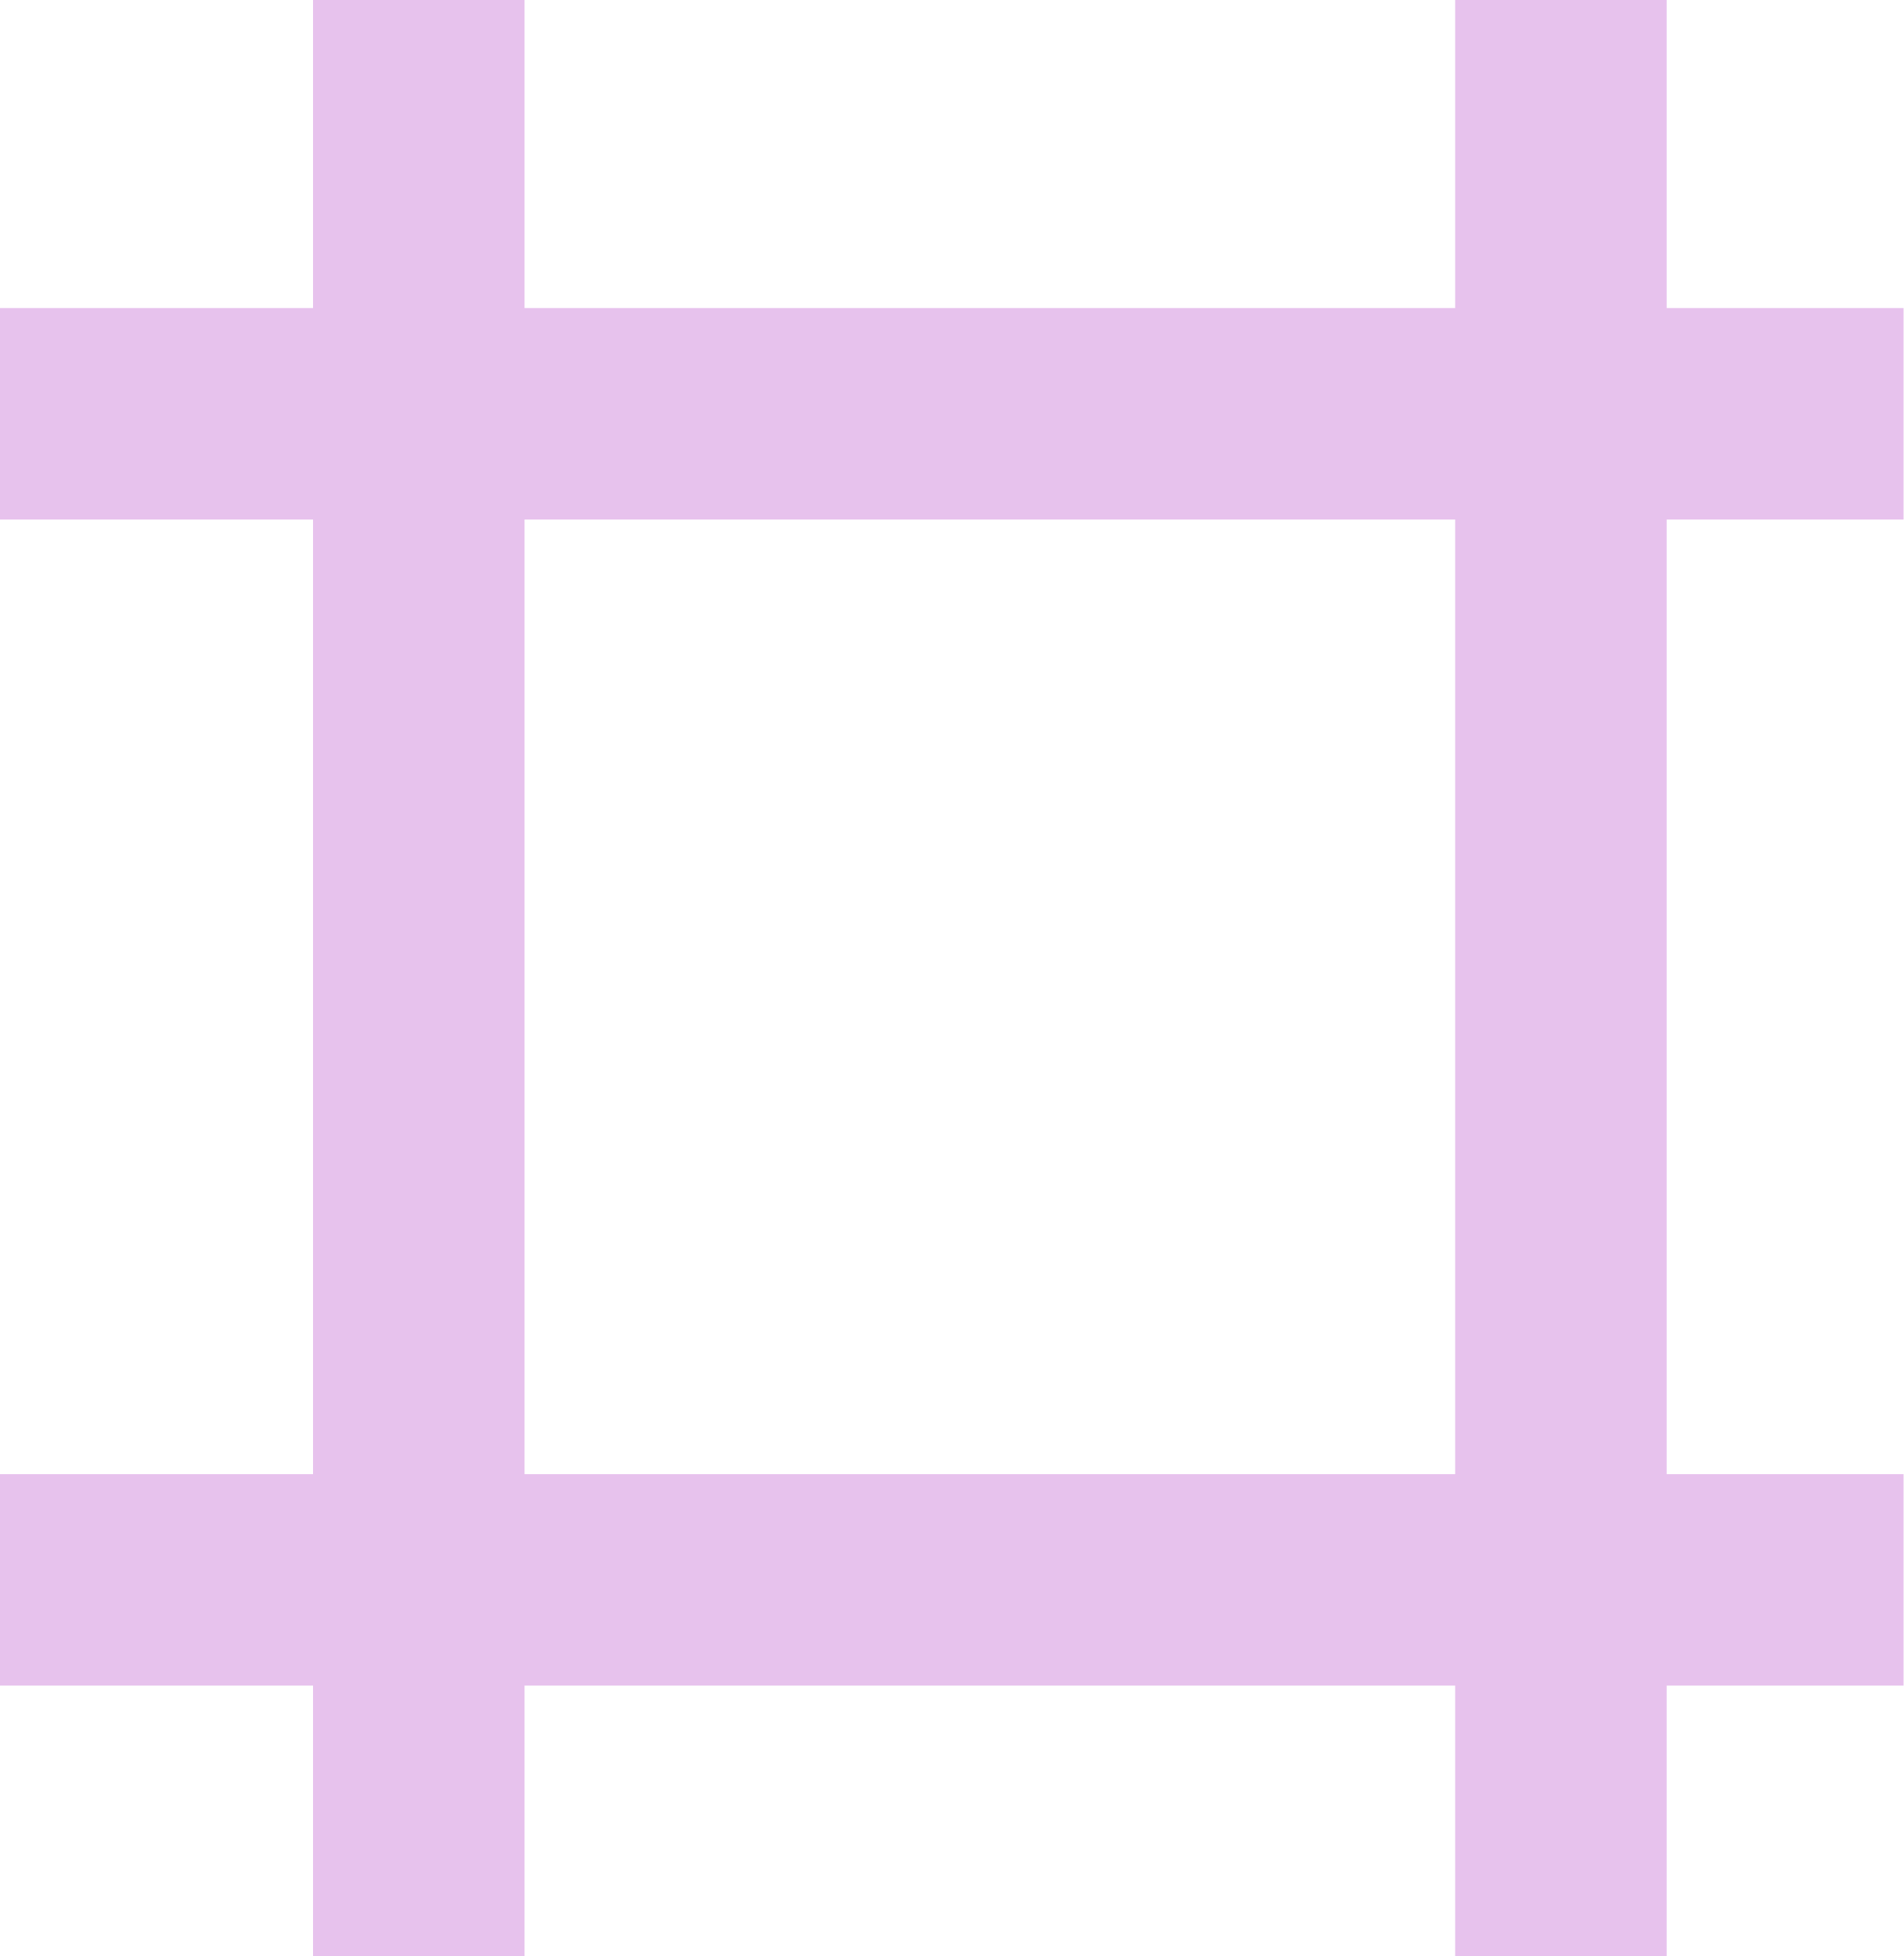
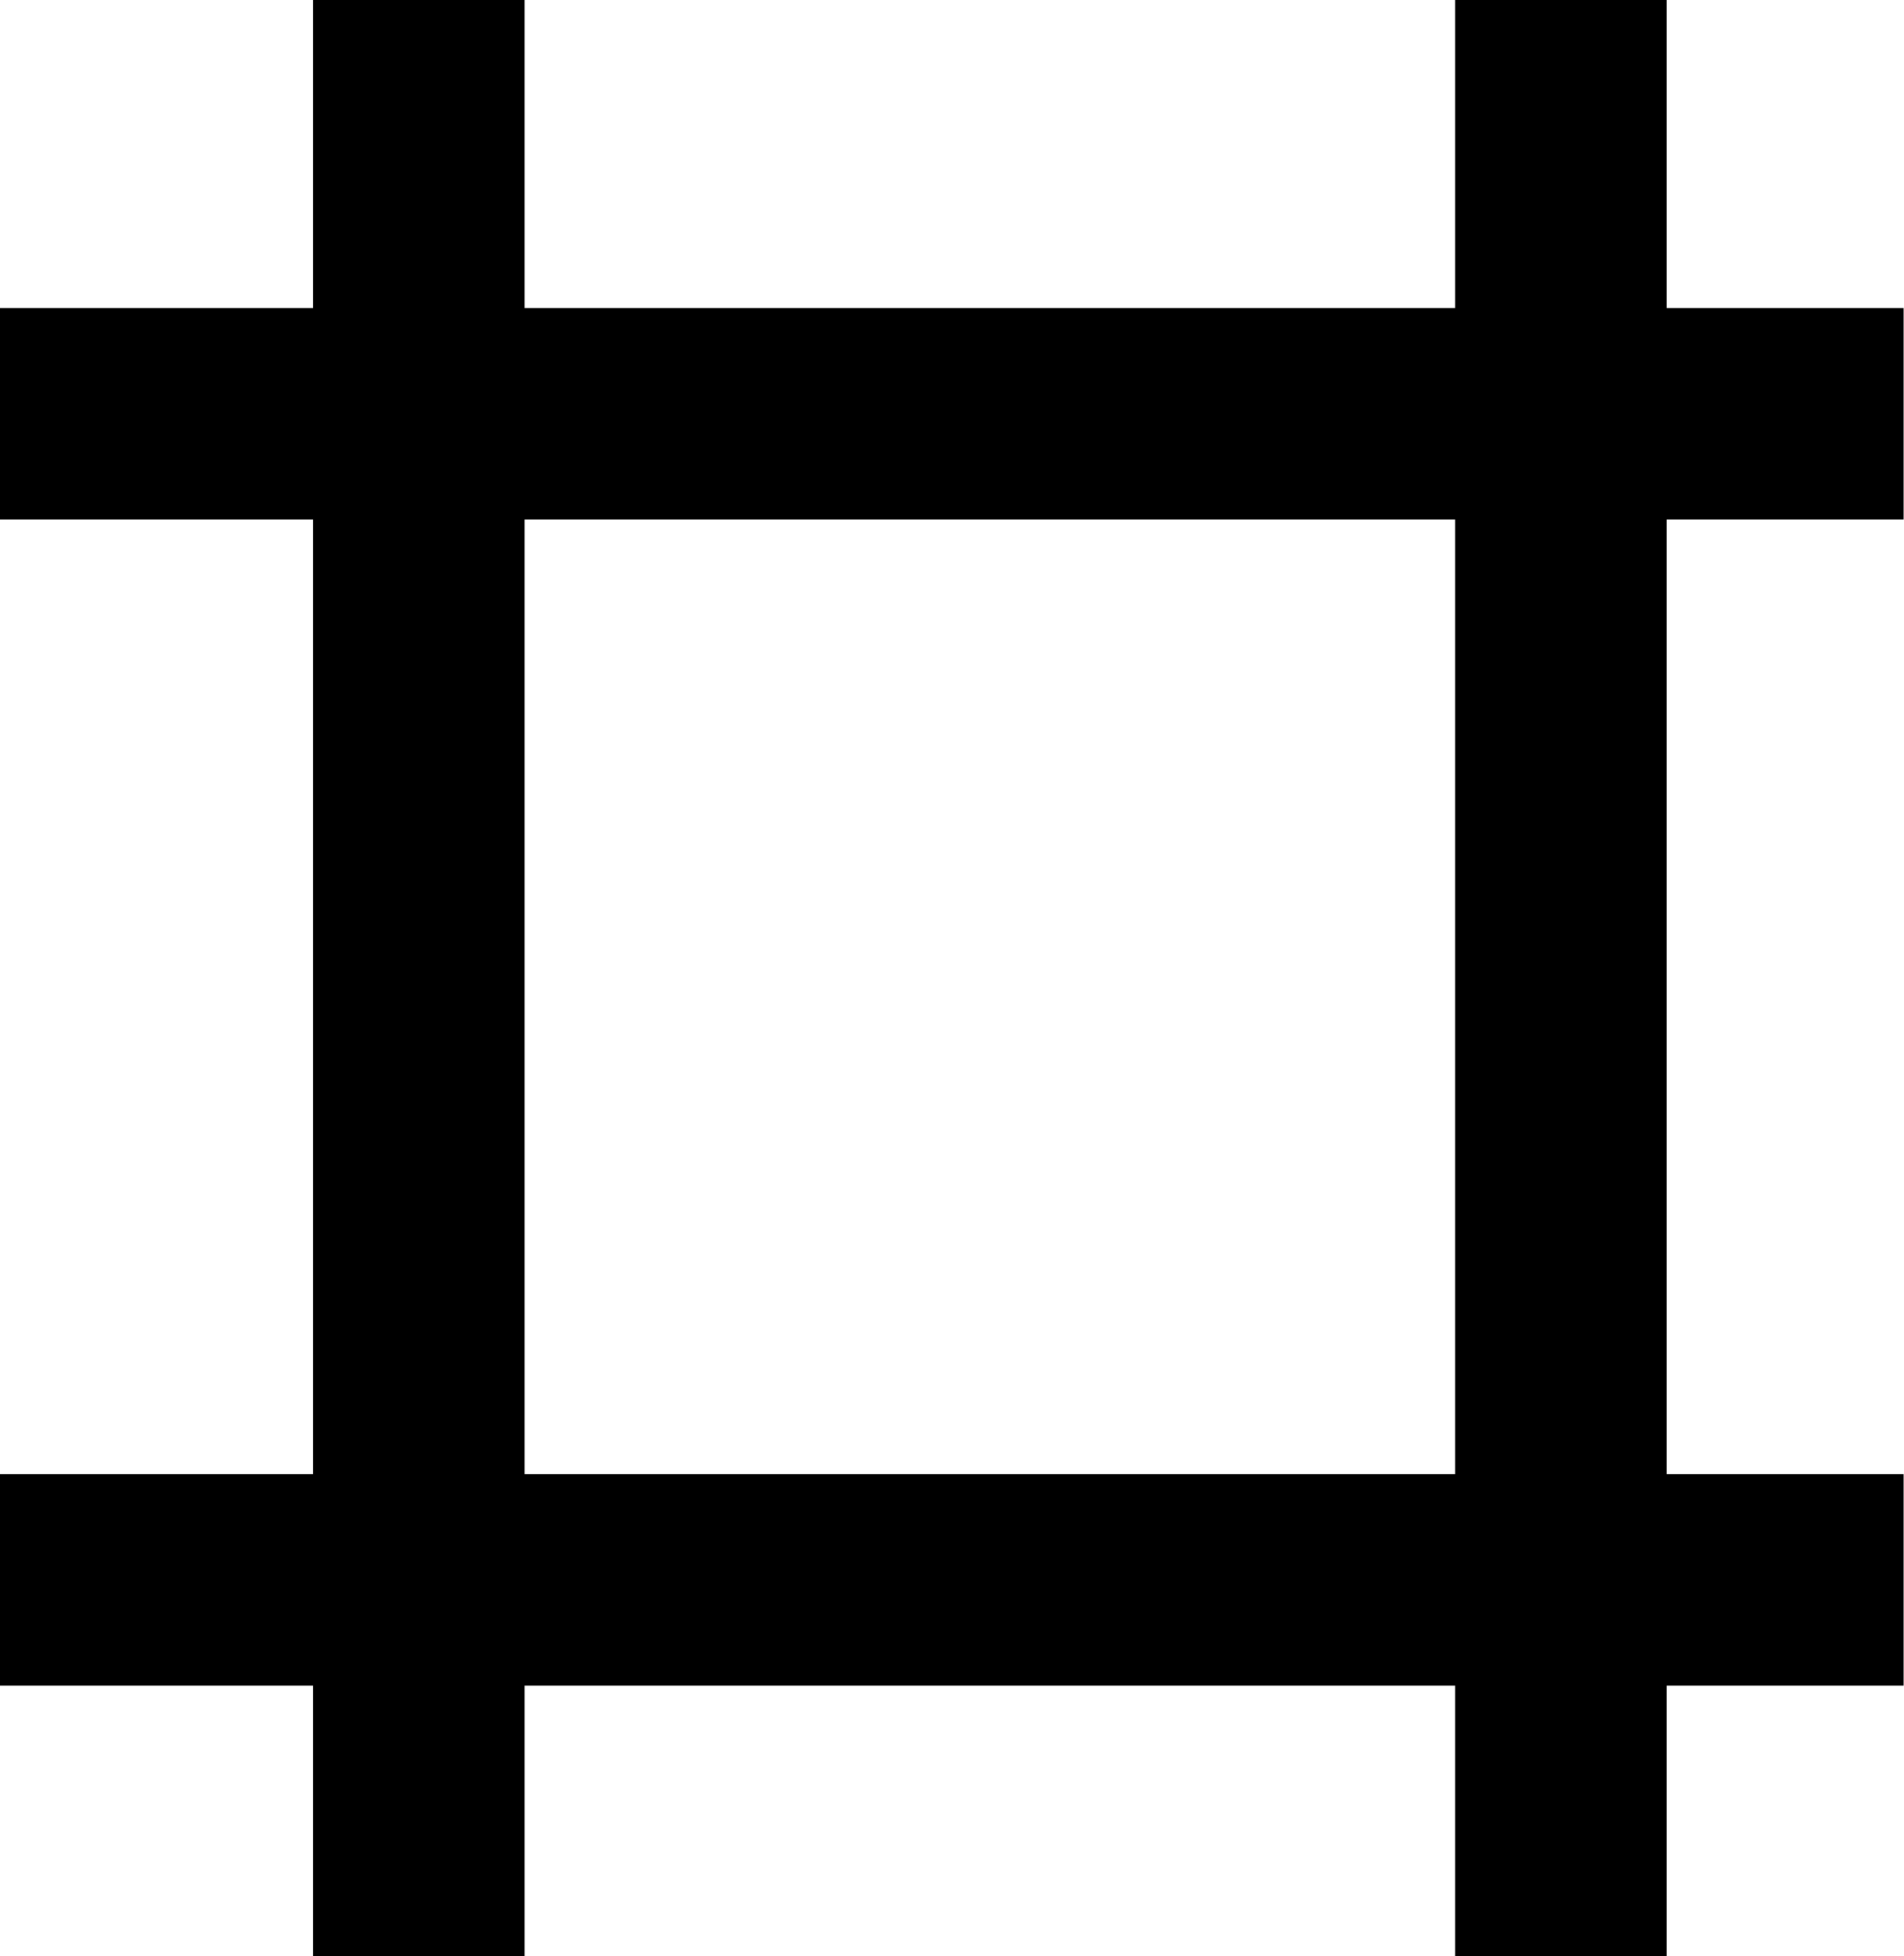
<svg xmlns="http://www.w3.org/2000/svg" width="36" height="37" viewBox="0 0 36 37" fill="none">
-   <path d="M0 7.827H36M0 29.885H36M7.92 0L7.92 37M29.52 0L29.52 37" stroke="#E7C2ED" stroke-width="4" />
+   <path d="M0 7.827H36M0 29.885H36M7.92 0L7.92 37M29.52 0L29.52 37" stroke="currentColor" stroke-width="4" />
</svg>
